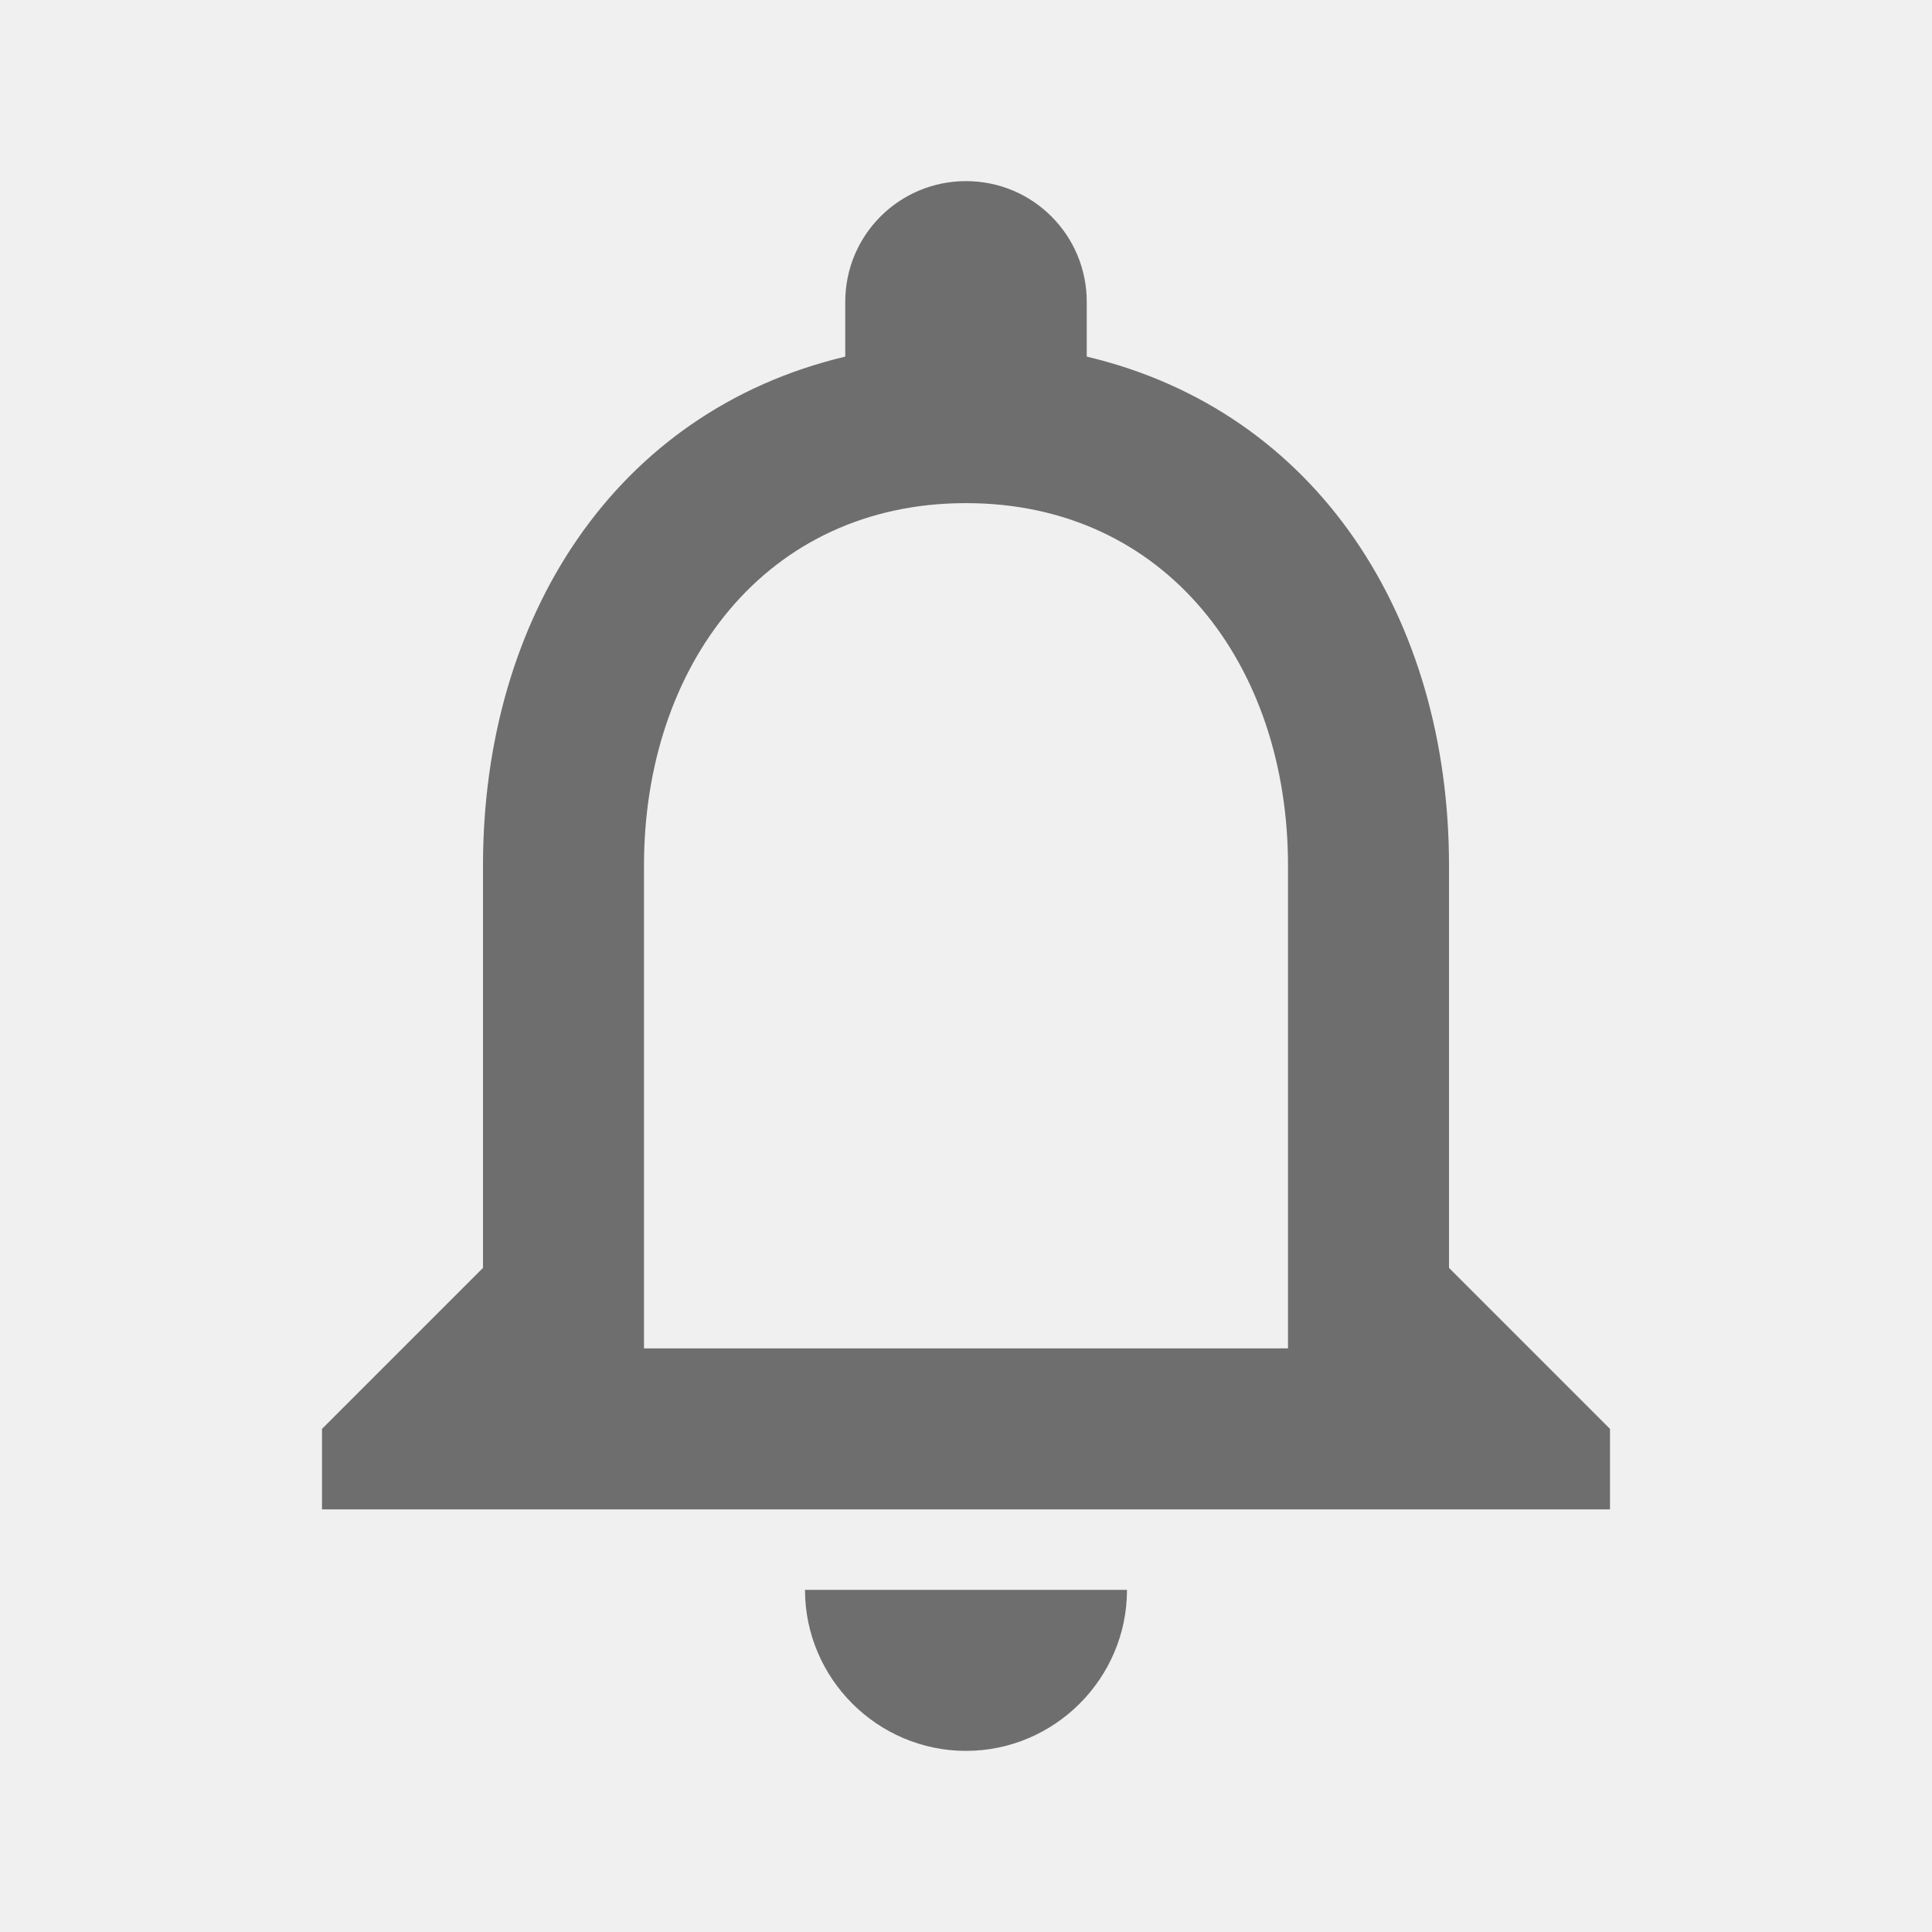
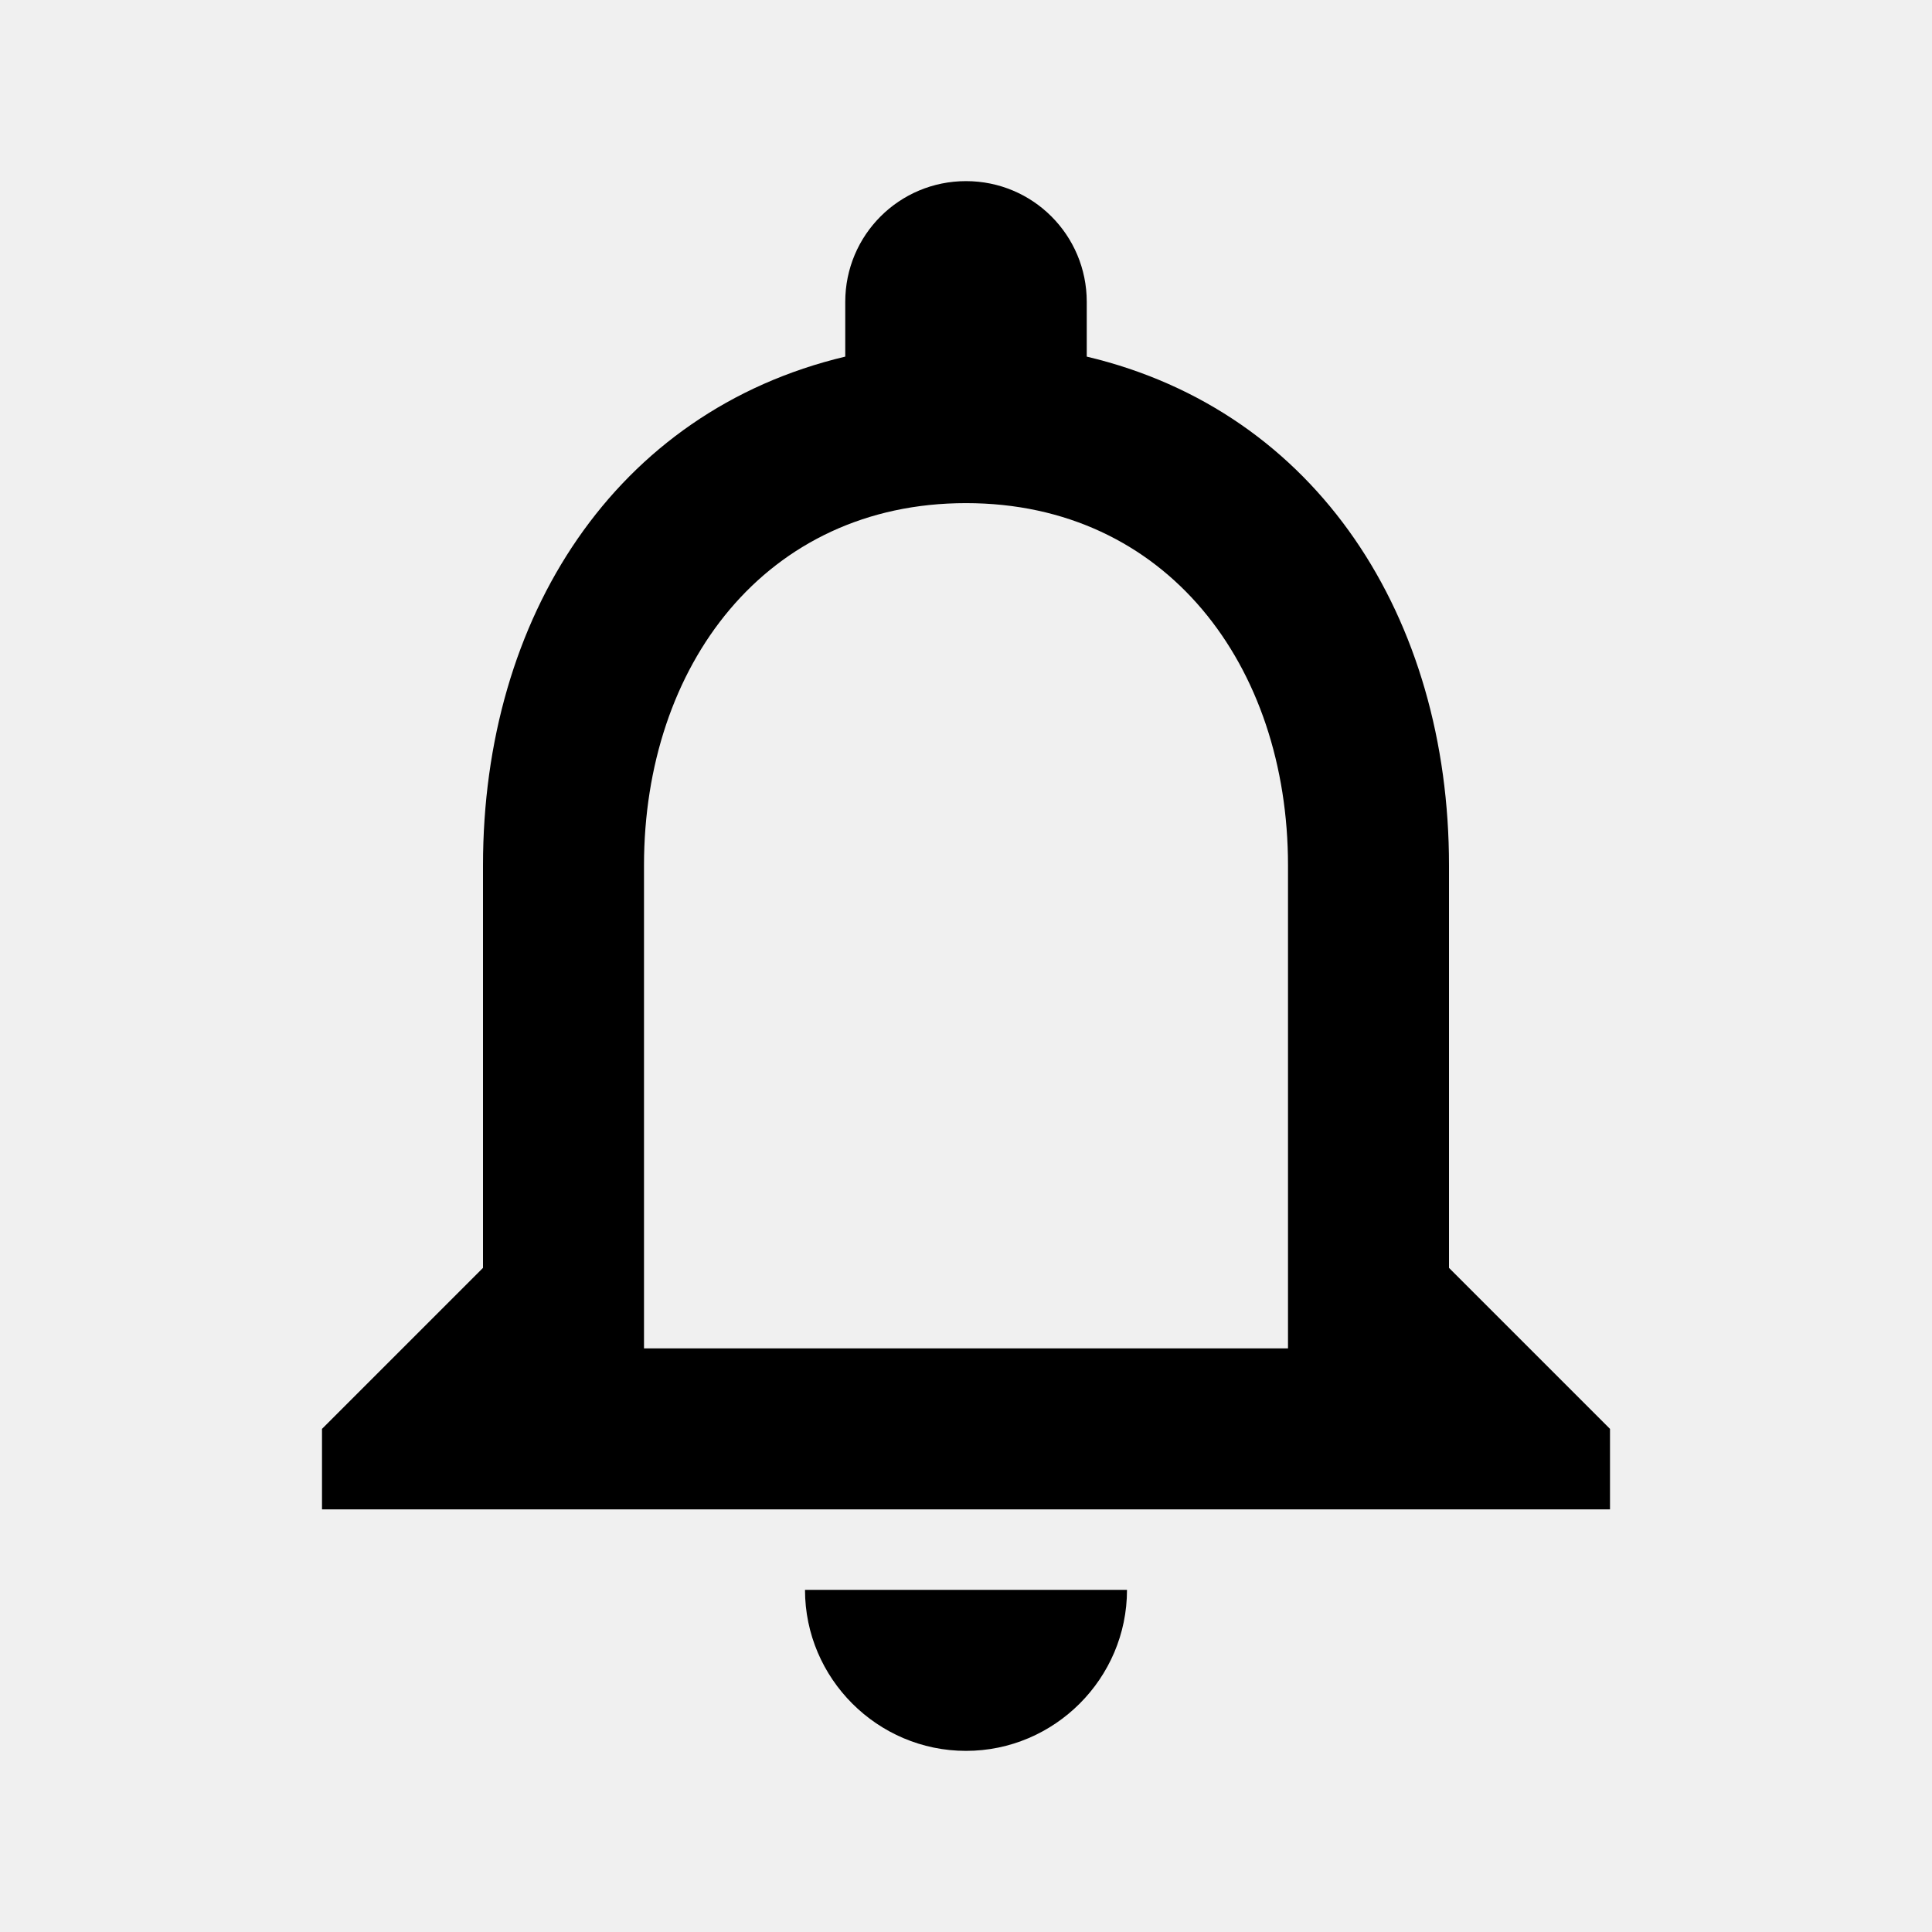
<svg xmlns="http://www.w3.org/2000/svg" xmlns:xlink="http://www.w3.org/1999/xlink" width="24px" height="24px" viewBox="0 0 24 24" version="1.1">
  <defs>
-     <path d="M12,21.75 C13.1,21.75 14,20.85 14,19.75 L10,19.75 C10,20.85 10.9,21.75 12,21.75 Z M18,15.75 L18,10.75 C18,7.68 16.37,5.11 13.5,4.43 L13.5,3.75 C13.5,2.92 12.83,2.25 12,2.25 C11.17,2.25 10.5,2.92 10.5,3.75 L10.5,4.43 C7.64,5.11 6,7.67 6,10.75 L6,15.75 L4,17.75 L4,18.75 L20,18.75 L20,17.75 L18,15.75 Z M16,16.75 L8,16.75 L8,10.75 C8,8.27 9.51,6.25 12,6.25 C14.49,6.25 16,8.27 16,10.75 L16,16.75 Z" id="path-1" />
+     <path d="M8,19.75 C9.1,19.75 10,18.85 10,17.75 L6,17.75 C6,18.85 6.9,19.75 8,19.75 Z M14,13.75 L14,8.75 C14,5.68 12.37,3.11 9.5,2.43 L9.5,1.75 C9.5,0.92 8.83,0.25 8,0.25 C7.17,0.25 6.5,0.92 6.5,1.75 L6.5,2.43 C3.64,3.11 2,5.67 2,8.75 L2,13.75 L0,15.75 L0,16.75 L16,16.75 L16,15.75 L14,13.75 Z M12,14.75 L4,14.75 L4,8.75 C4,6.27 5.51,4.25 8,4.25 C10.49,4.25 12,6.27 12,8.75 L12,14.75 Z" id="path-1" />
  </defs>
  <g id="Invotra-Labs-Notifications-icon" stroke="none" stroke-width="1" fill="none" fill-rule="evenodd">
-     <g id="icon/social/notifications_24px">
+     <g id="icon/action/apps_24px" transform="translate(4, 2)">
      <mask id="mask-2" fill="white">
        <use xlink:href="#path-1" />
      </mask>
-       <g fill-rule="nonzero" />
-       <g id="✱-/-Color-/-Icons-/-Black-/-Inactive" mask="url(#mask-2)" fill="#000000" fill-opacity="0.54" fill-rule="evenodd">
-         <rect id="Rectangle" x="0" y="0" width="24" height="24" />
-       </g>
+       <use id="icon/social/notifications_24px" fill="#000000" fill-rule="nonzero" xlink:href="#path-1" />
    </g>
  </g>
</svg>
